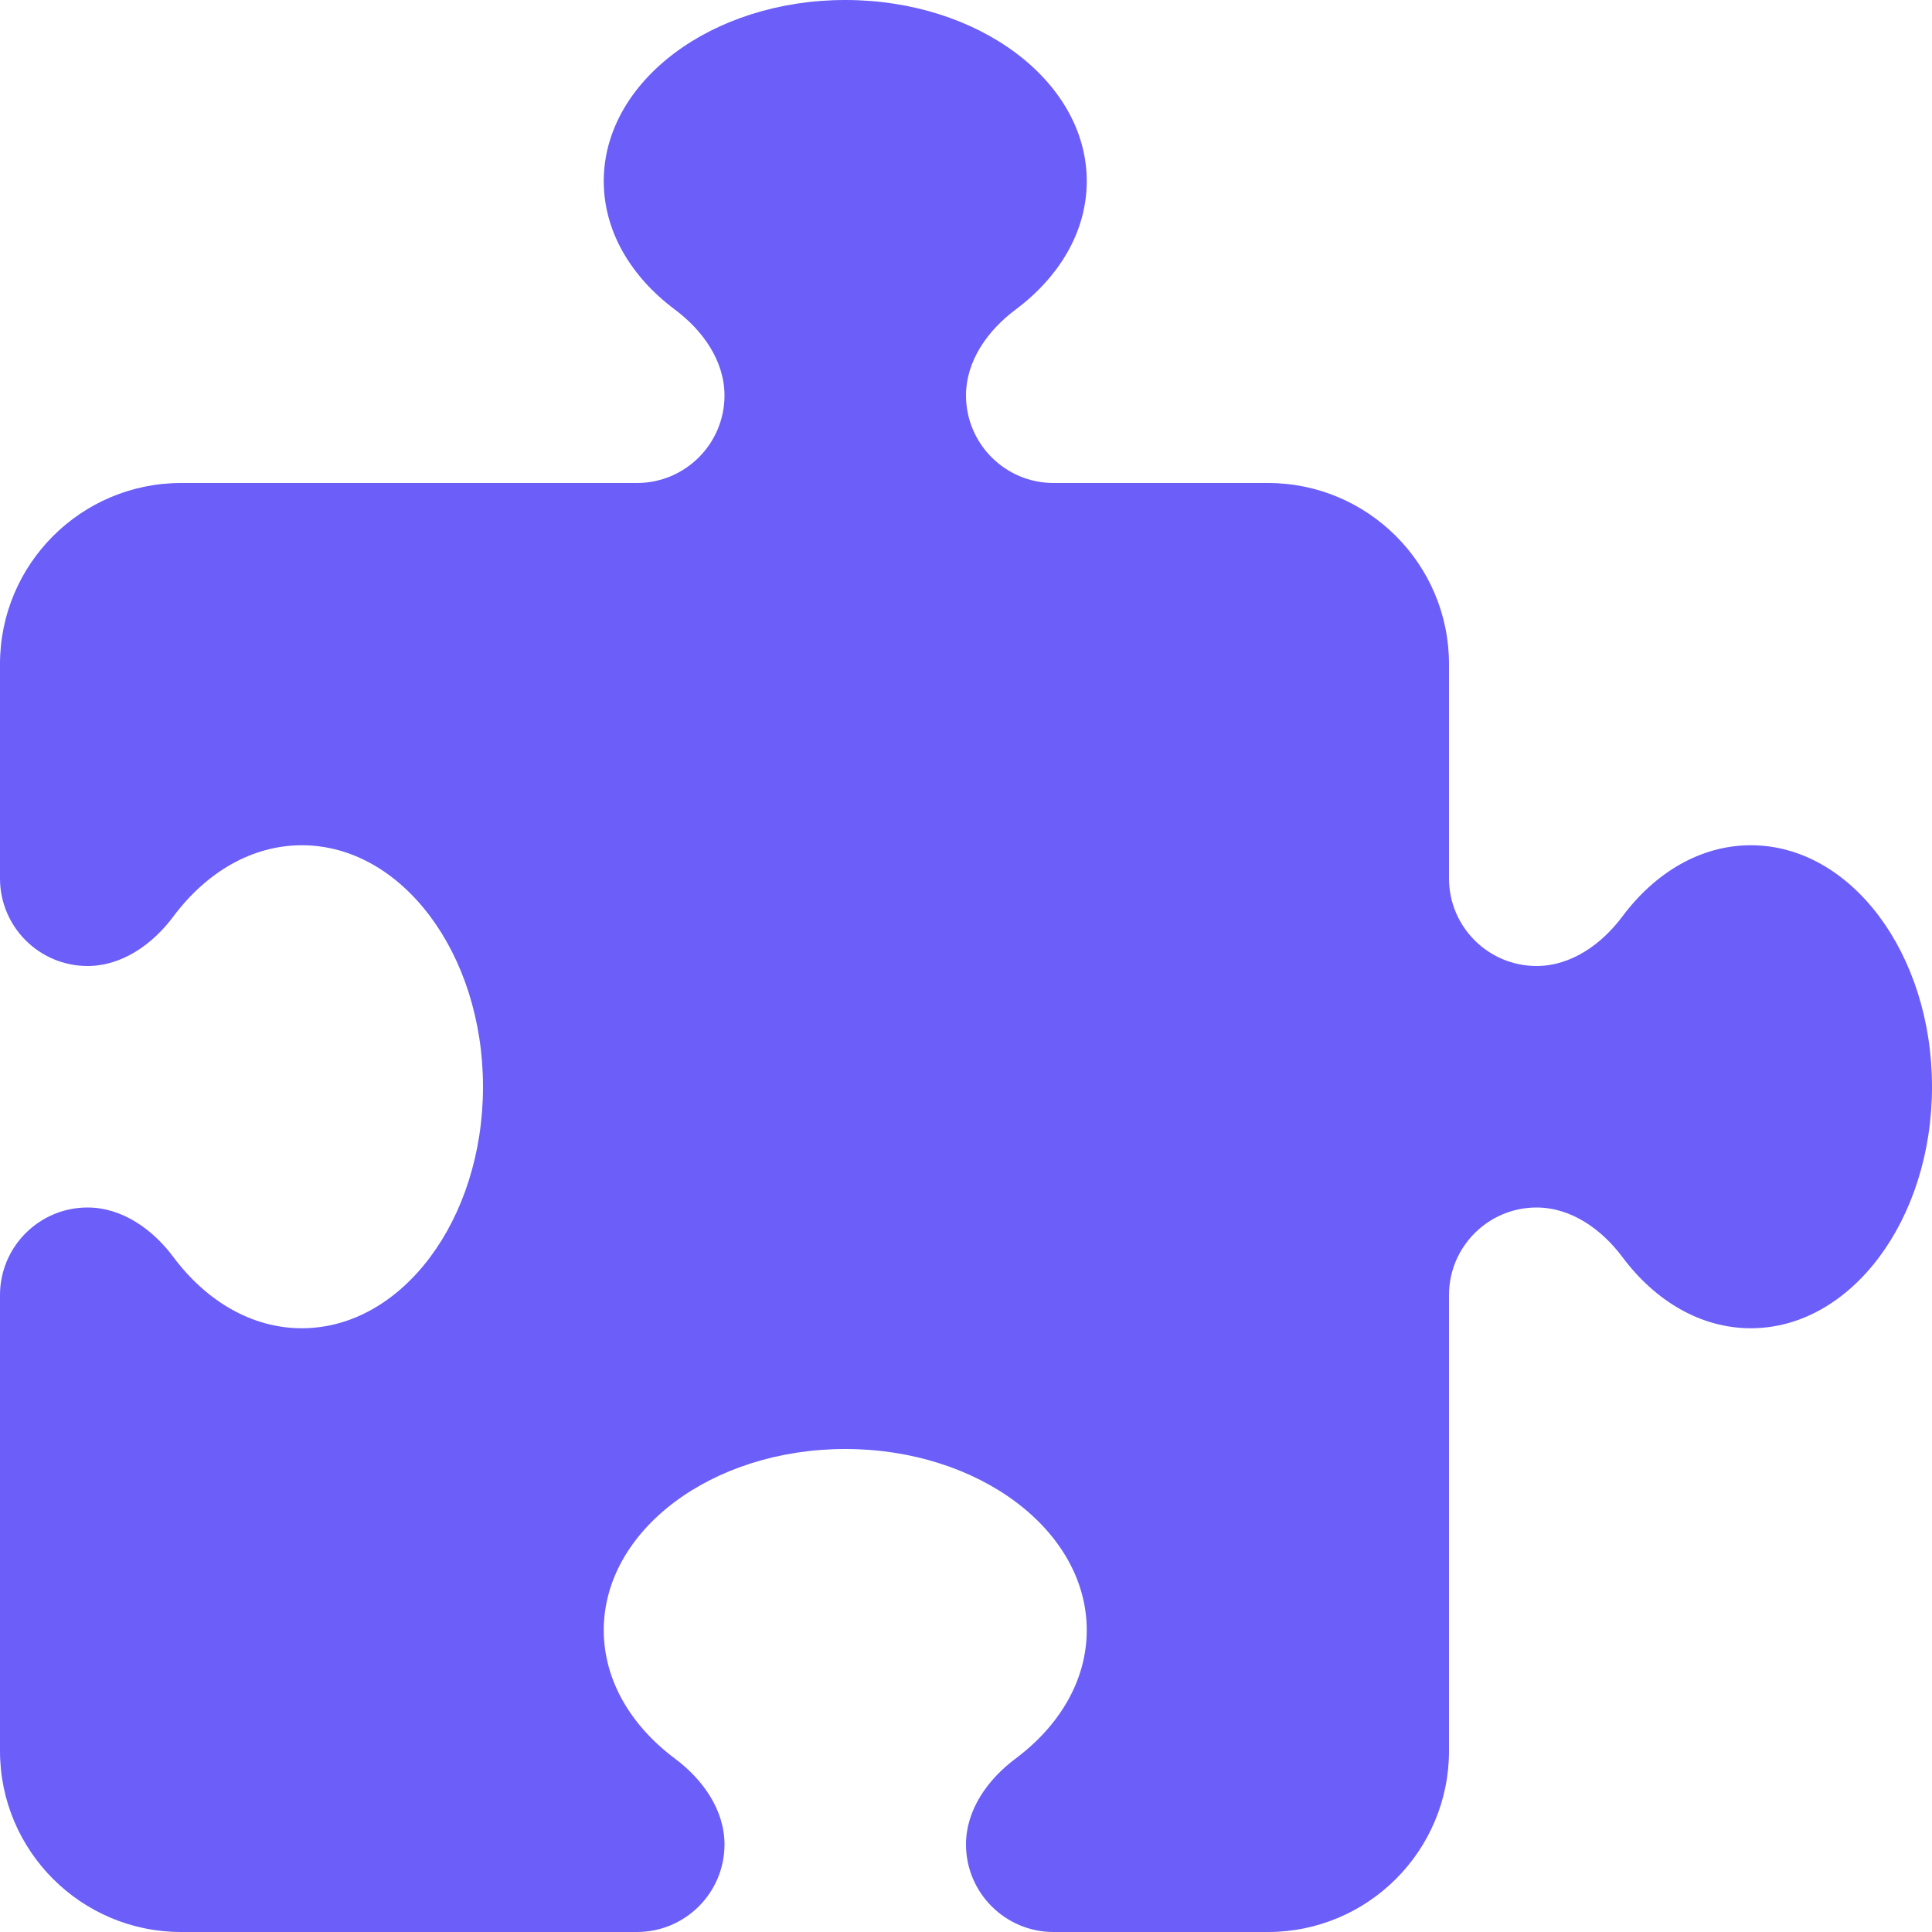
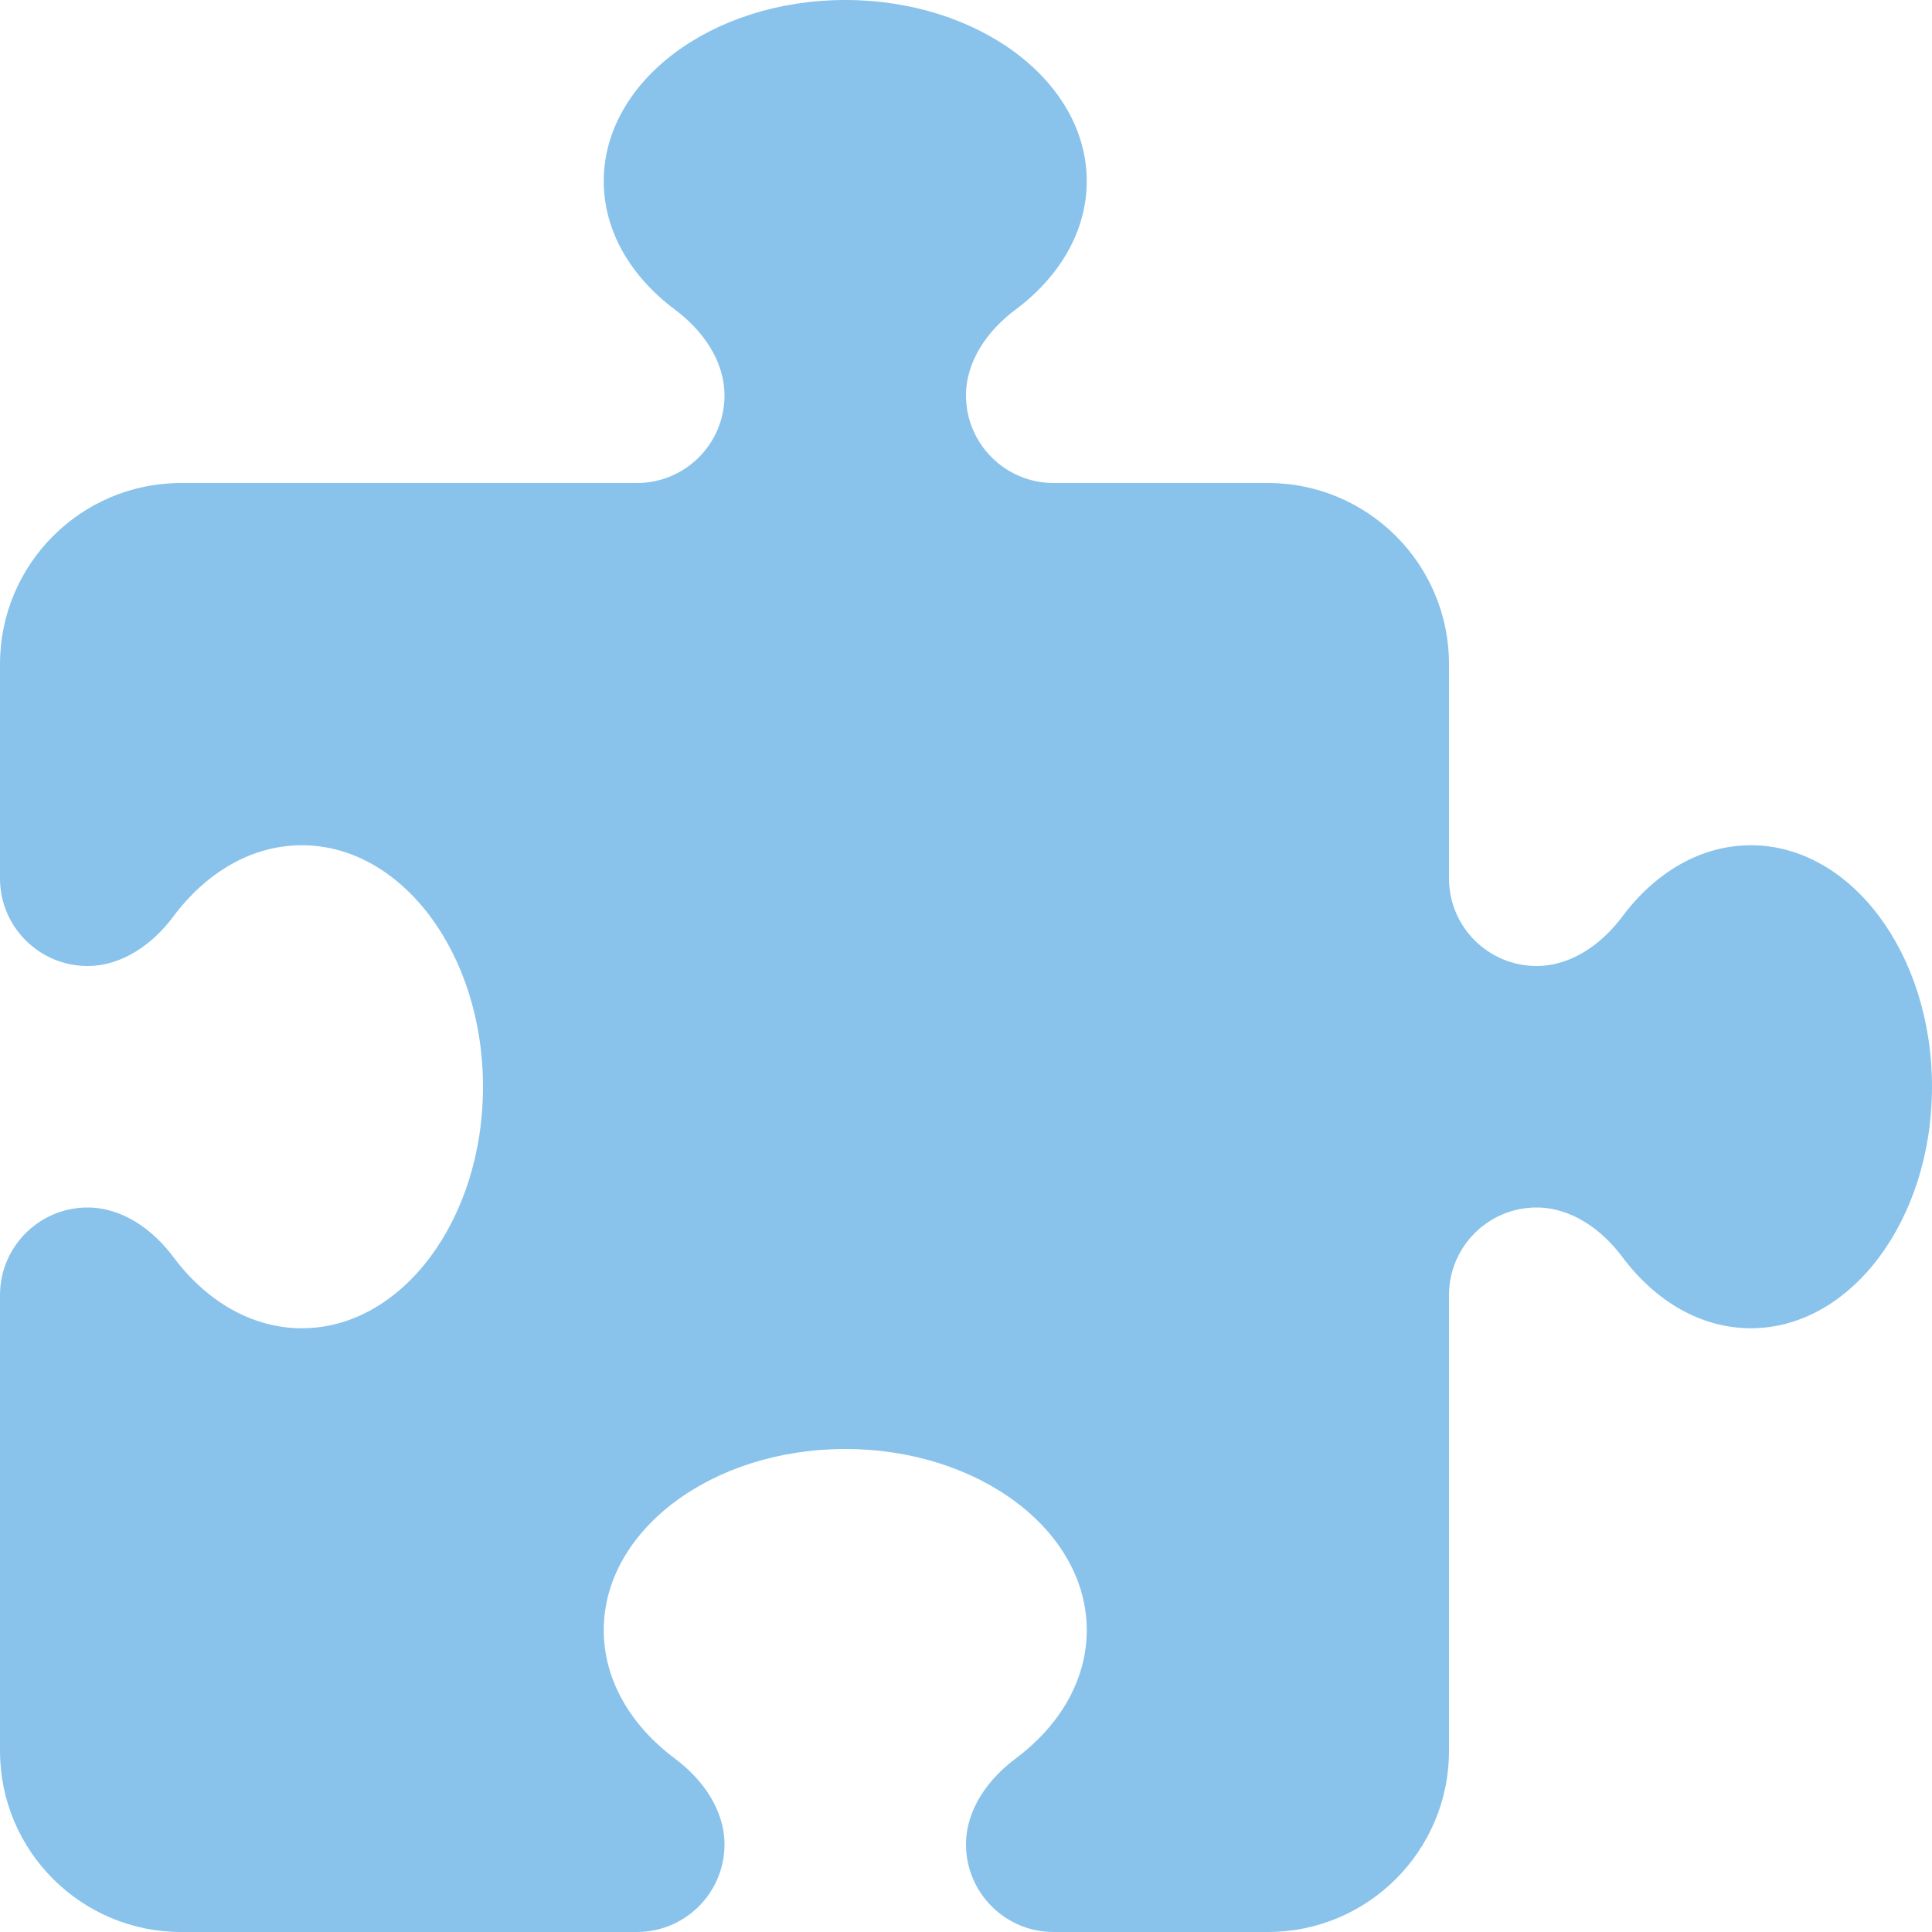
- <svg xmlns="http://www.w3.org/2000/svg" viewBox="0 0 512 512" fill="#6B5EF9">
+ <svg xmlns="http://www.w3.org/2000/svg" viewBox="0 0 512 512" fill="#89C3EB">
  <path d="M192 104.8c0-9.2-5.8-17.3-13.2-22.8C167.2 73.3 160 61.3 160 48c0-26.5 28.7-48 64-48s64 21.5 64 48c0 13.3-7.2 25.3-18.8 34c-7.4 5.5-13.2 13.6-13.2 22.8v0c0 12.8 10.4 23.2 23.2 23.2H336c26.5 0 48 21.5 48 48v56.8c0 12.8 10.4 23.2 23.2 23.2v0c9.2 0 17.3-5.8 22.8-13.2c8.7-11.6 20.7-18.8 34-18.8c26.5 0 48 28.7 48 64s-21.5 64-48 64c-13.3 0-25.3-7.2-34-18.8c-5.5-7.4-13.6-13.2-22.8-13.2v0c-12.8 0-23.2 10.4-23.2 23.2V464c0 26.5-21.5 48-48 48H279.2c-12.8 0-23.2-10.4-23.2-23.2v0c0-9.2 5.8-17.3 13.2-22.8c11.6-8.7 18.8-20.7 18.8-34c0-26.5-28.7-48-64-48s-64 21.5-64 48c0 13.3 7.2 25.3 18.8 34c7.4 5.5 13.2 13.6 13.2 22.8v0c0 12.8-10.4 23.2-23.2 23.2H48c-26.5 0-48-21.5-48-48V343.2C0 330.4 10.4 320 23.2 320v0c9.2 0 17.3 5.8 22.8 13.2C54.7 344.8 66.7 352 80 352c26.5 0 48-28.7 48-64s-21.5-64-48-64c-13.3 0-25.3 7.2-34 18.8C40.5 250.2 32.4 256 23.2 256v0C10.4 256 0 245.6 0 232.8V176c0-26.5 21.5-48 48-48H168.8c12.8 0 23.2-10.4 23.2-23.2v0z" />
</svg>
